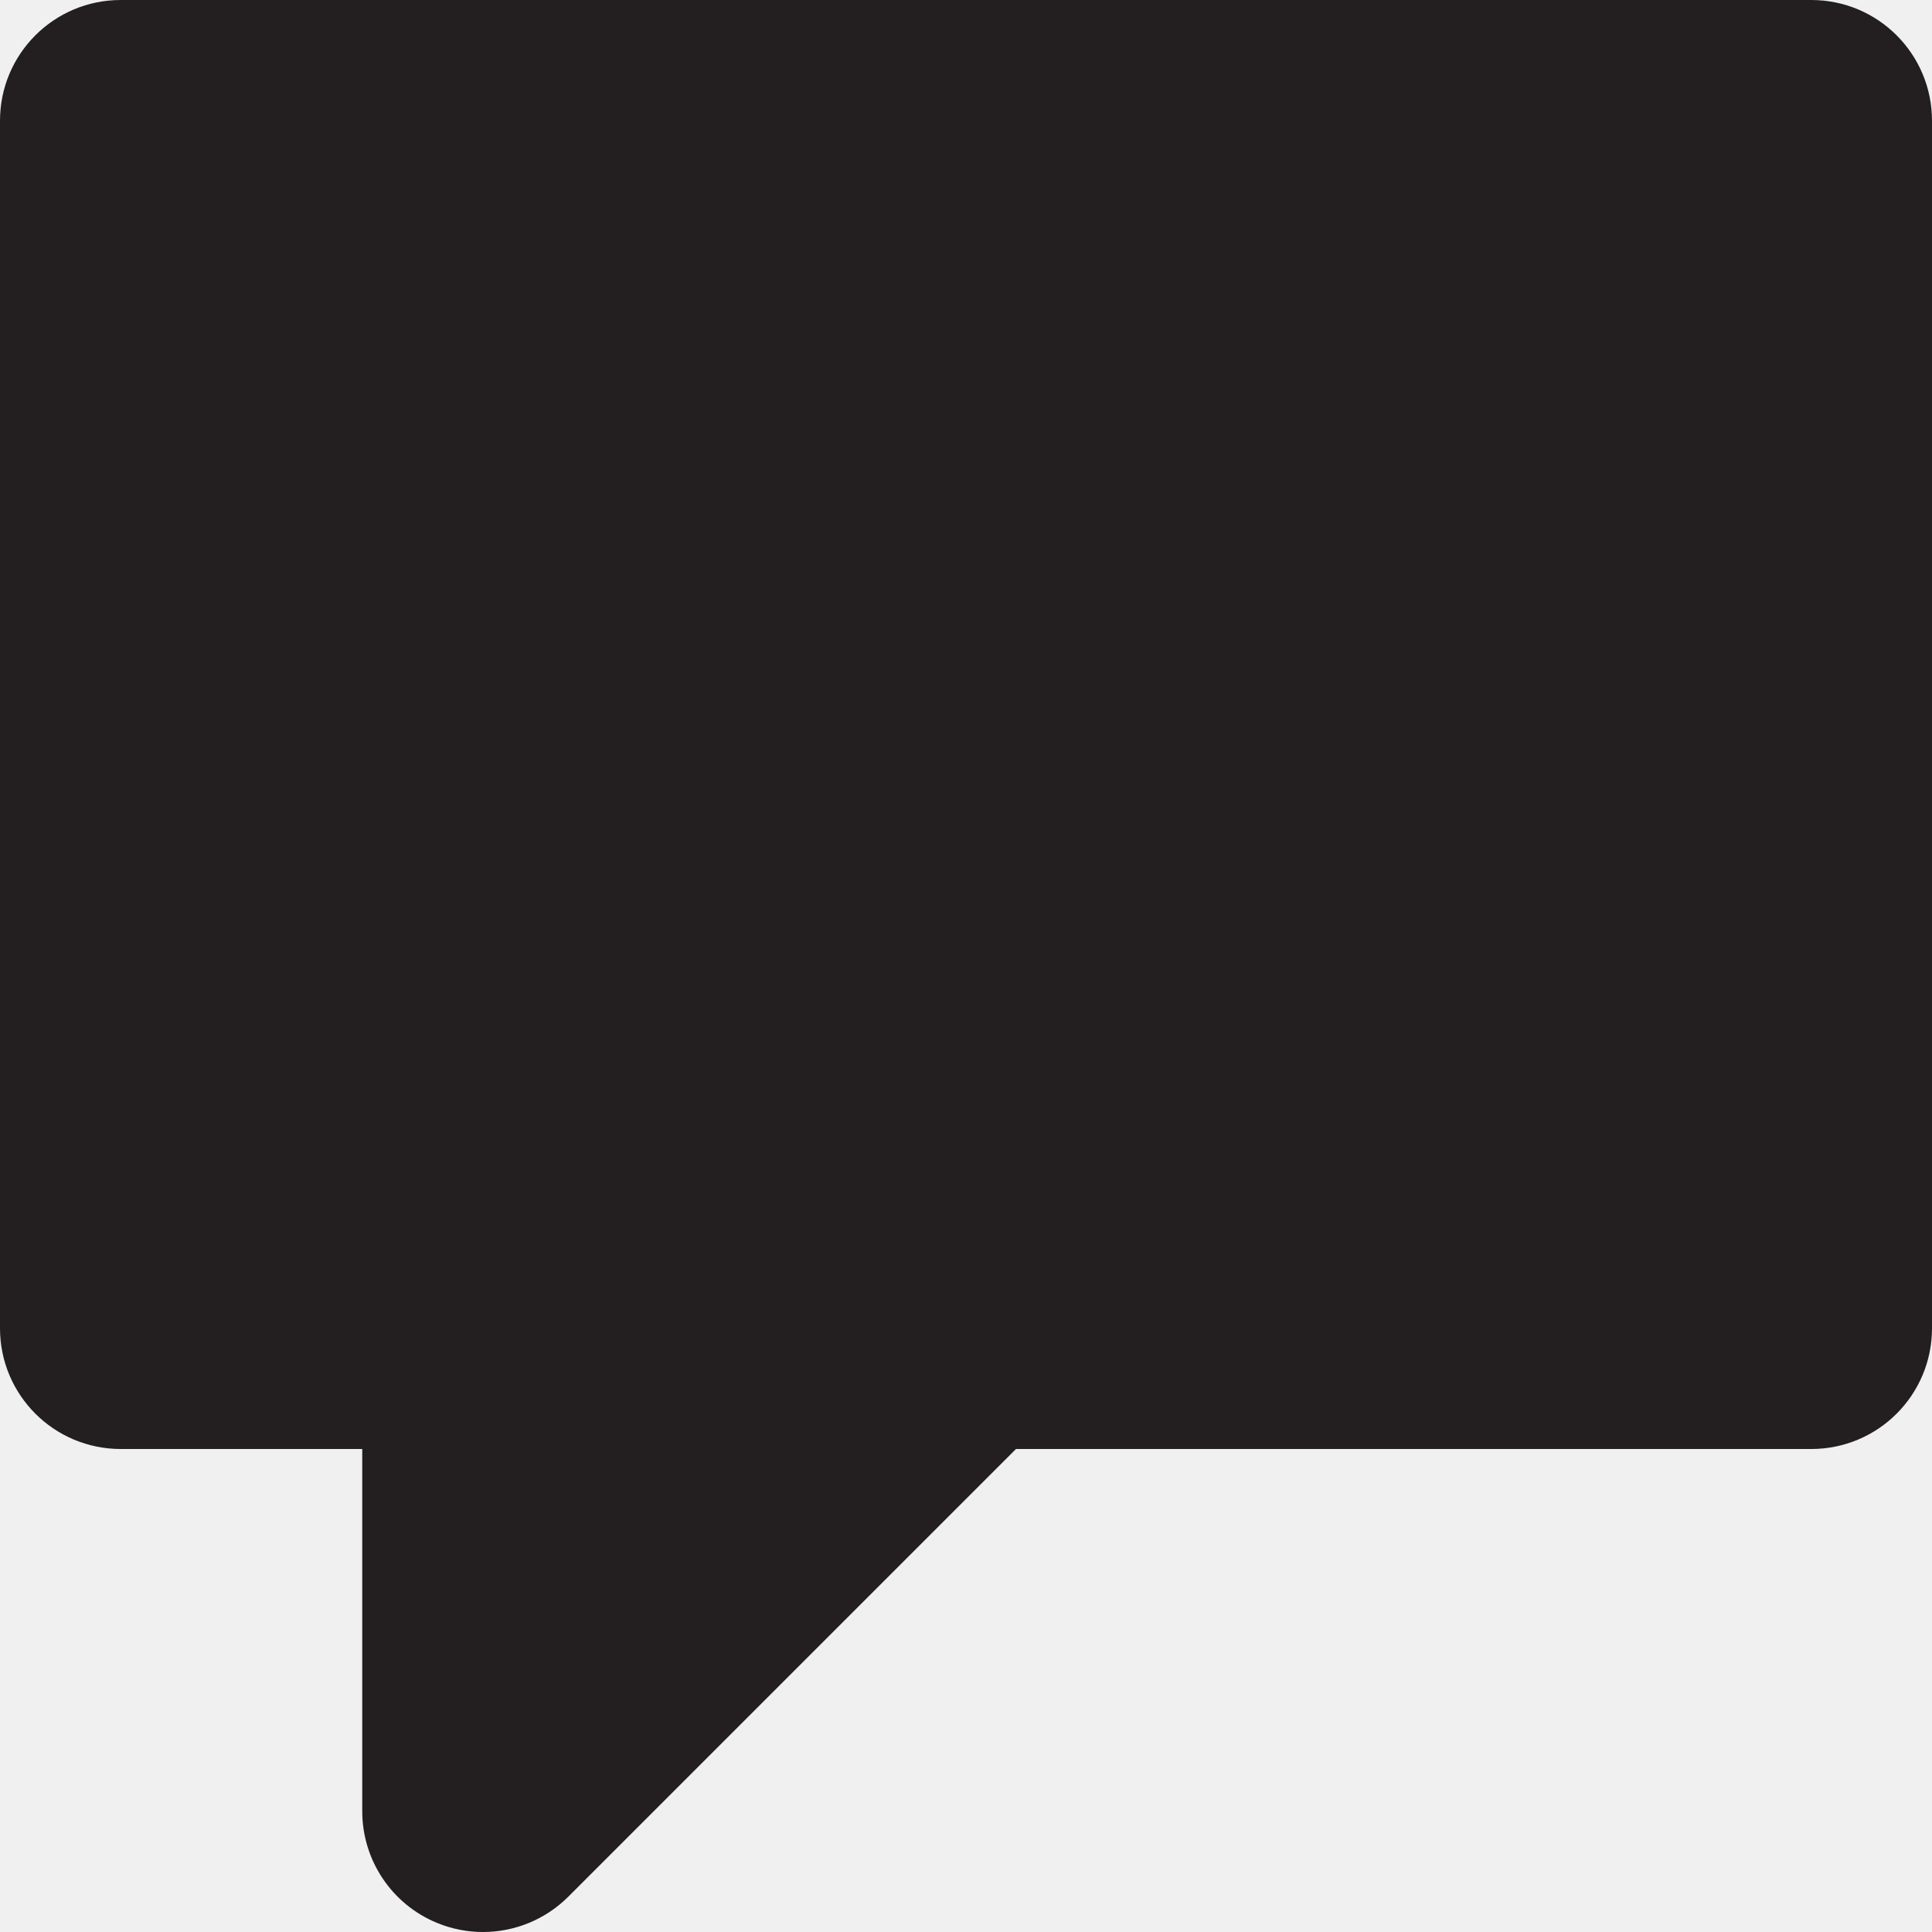
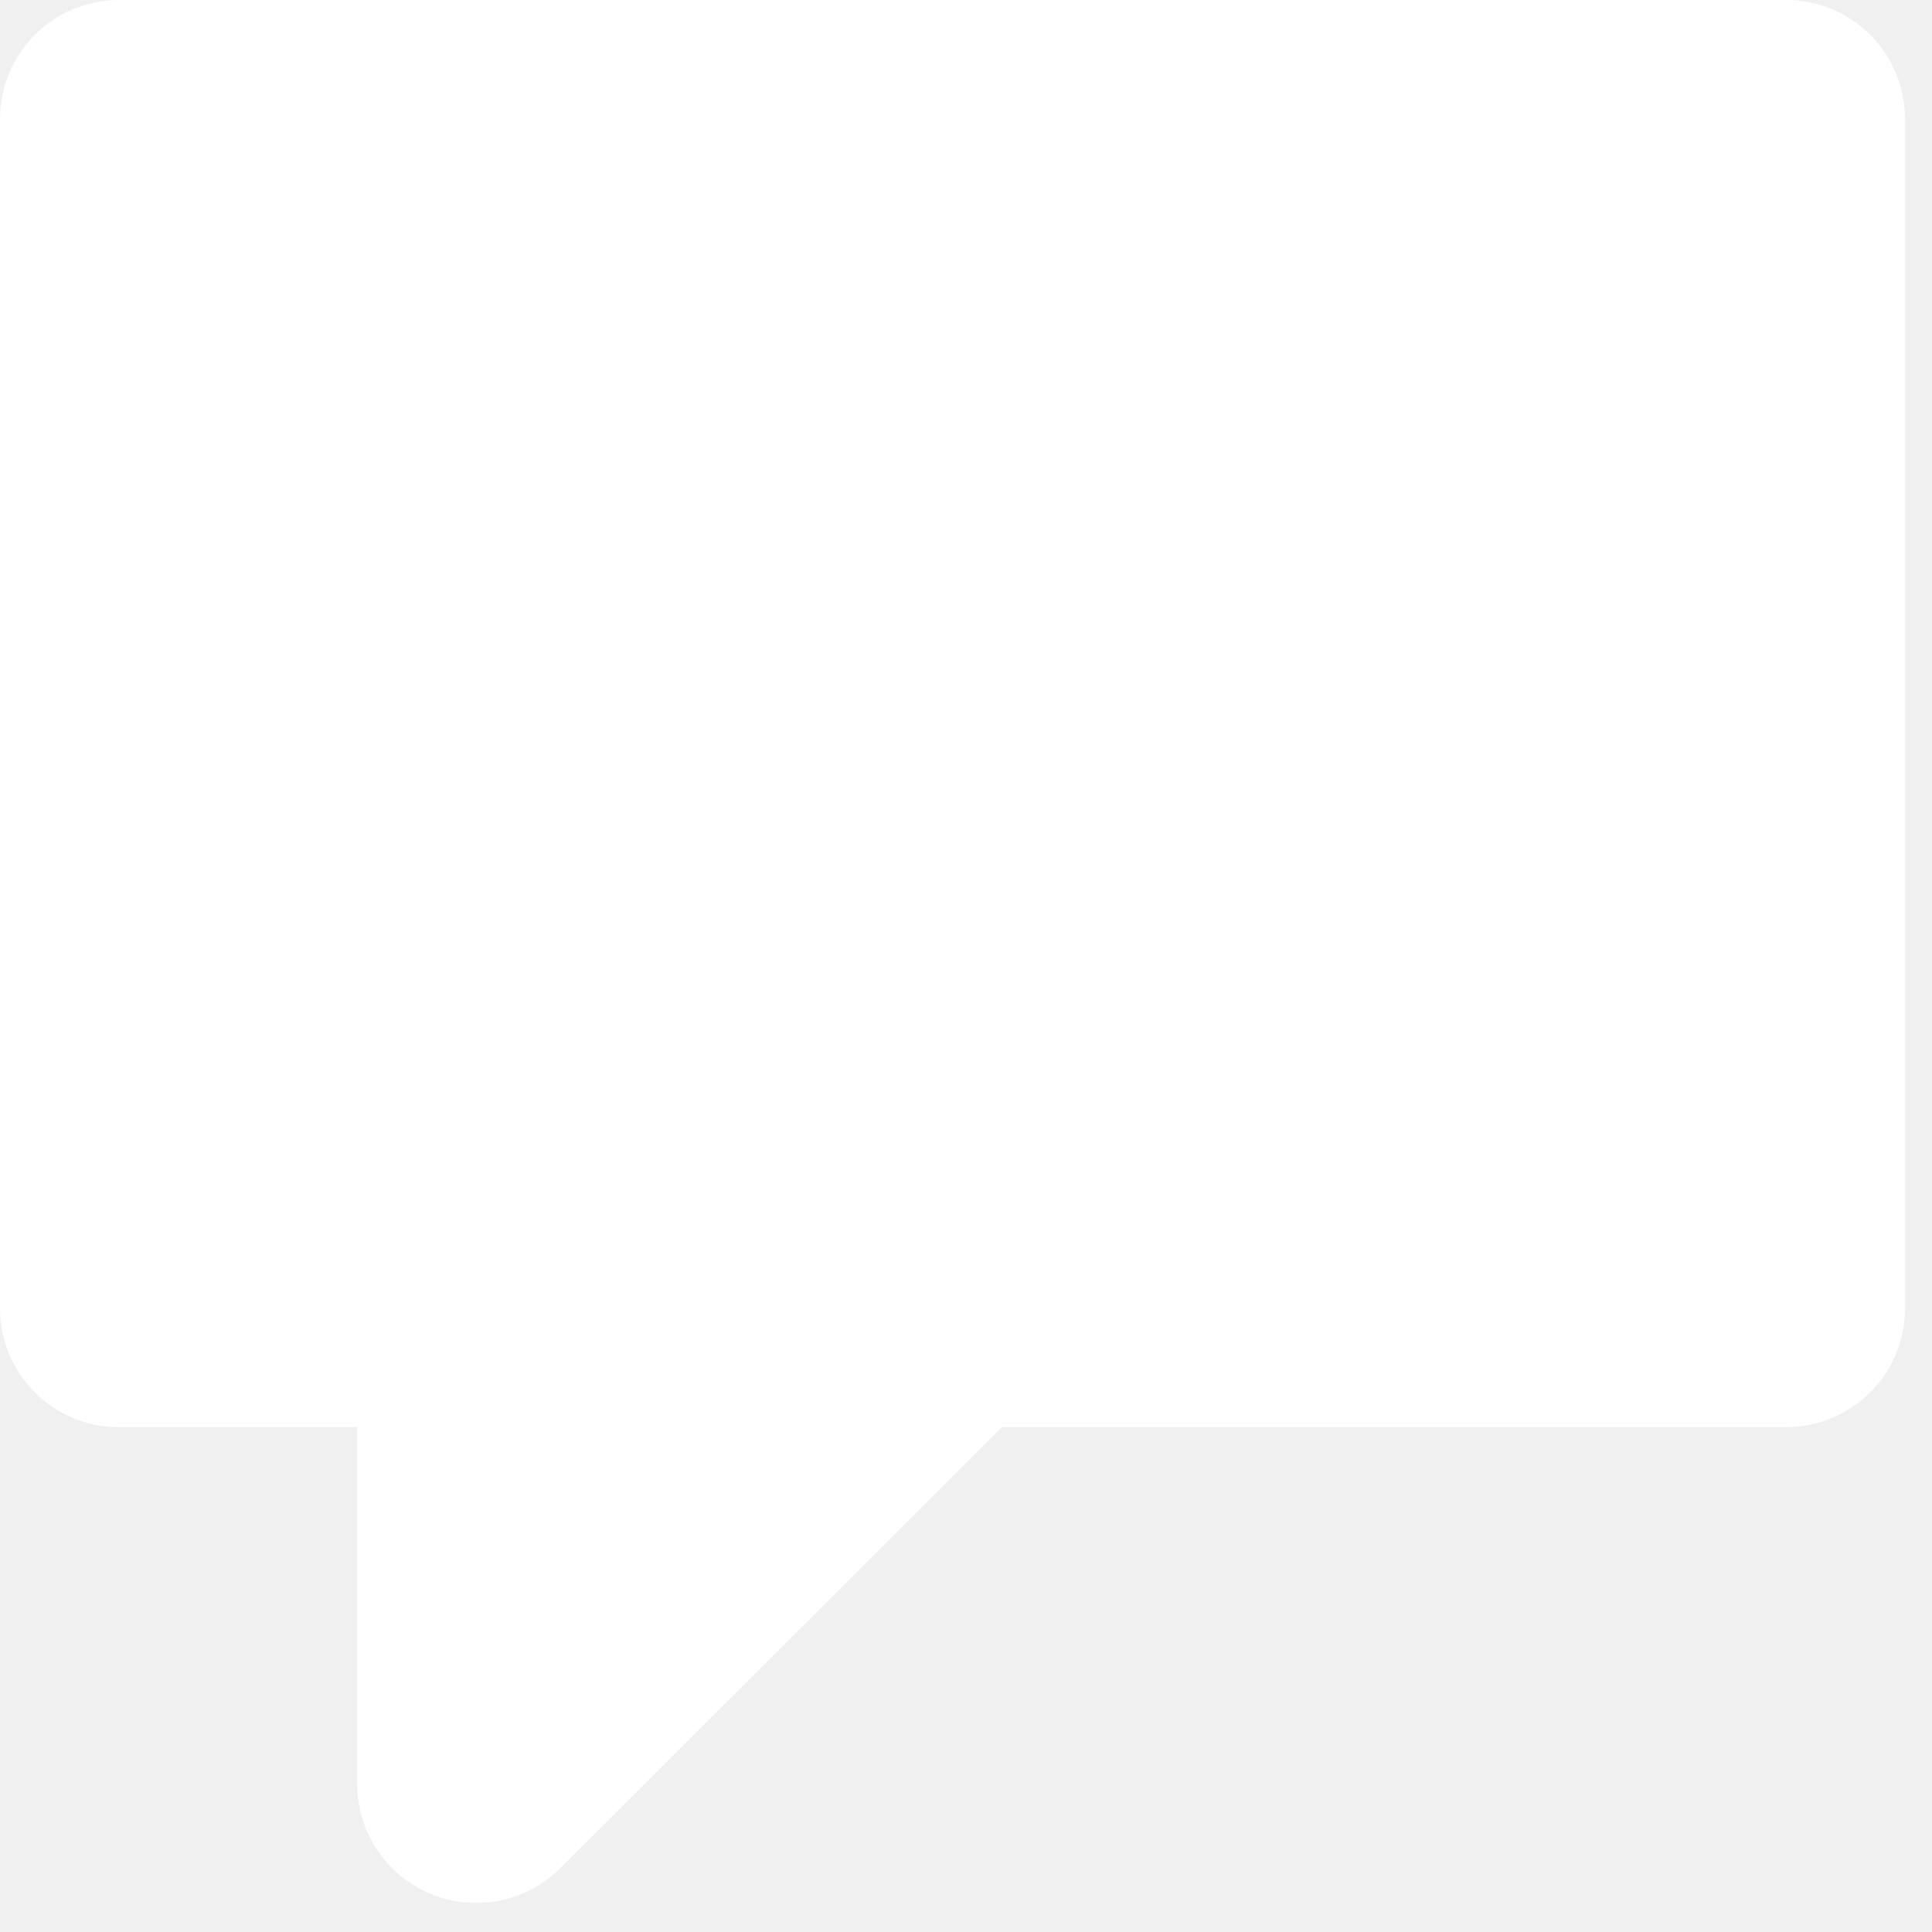
- <svg xmlns="http://www.w3.org/2000/svg" version="1.0" id="Layer_1" width="800px" height="800px" viewBox="0 0 64 64" enable-background="new 0 0 64 64" xml:space="preserve">
-   <path fill-rule="evenodd" clip-rule="evenodd" fill="#231F20" d="M60,0H4C1.789,0,0,1.789,0,4v40c0,2.211,1.789,4,4,4h8v12  c0,1.617,0.973,3.078,2.469,3.695C14.965,63.902,15.484,64,16,64c1.039,0,2.062-0.406,2.828-1.172L33.656,48H60c2.211,0,4-1.789,4-4  V4C64,1.789,62.211,0,60,0z" />
+ <svg xmlns="http://www.w3.org/2000/svg" width="100%" height="100%" viewBox="0 0 65 65" version="1.1" xml:space="preserve" style="fill-rule:evenodd;clip-rule:evenodd;stroke-linejoin:round;stroke-miterlimit:2;">
+   <g transform="matrix(1,0,0,1,0.051072,0.017803)">
+     <g transform="matrix(0.234653,0,0,0.234653,-0.051072,-0.017803)">
+       <g transform="matrix(4.267787,0,0,4.263093,0,0)">
+         <path d="M60,0L4,0C1.789,0 0,1.789 0,4L0,44C0,46.211 1.789,48 4,48L12,48L12,60C12,61.617 12.973,63.078 14.469,63.695C14.965,63.902 15.484,64 16,64C17.039,64 18.062,63.594 18.828,62.828L33.656,48L60,48C62.211,48 64,46.211 64,44L64,4C64,1.789 62.211,0 60,0Z" style="fill:white;" />
+       </g>
+     </g>
+   </g>
</svg>
